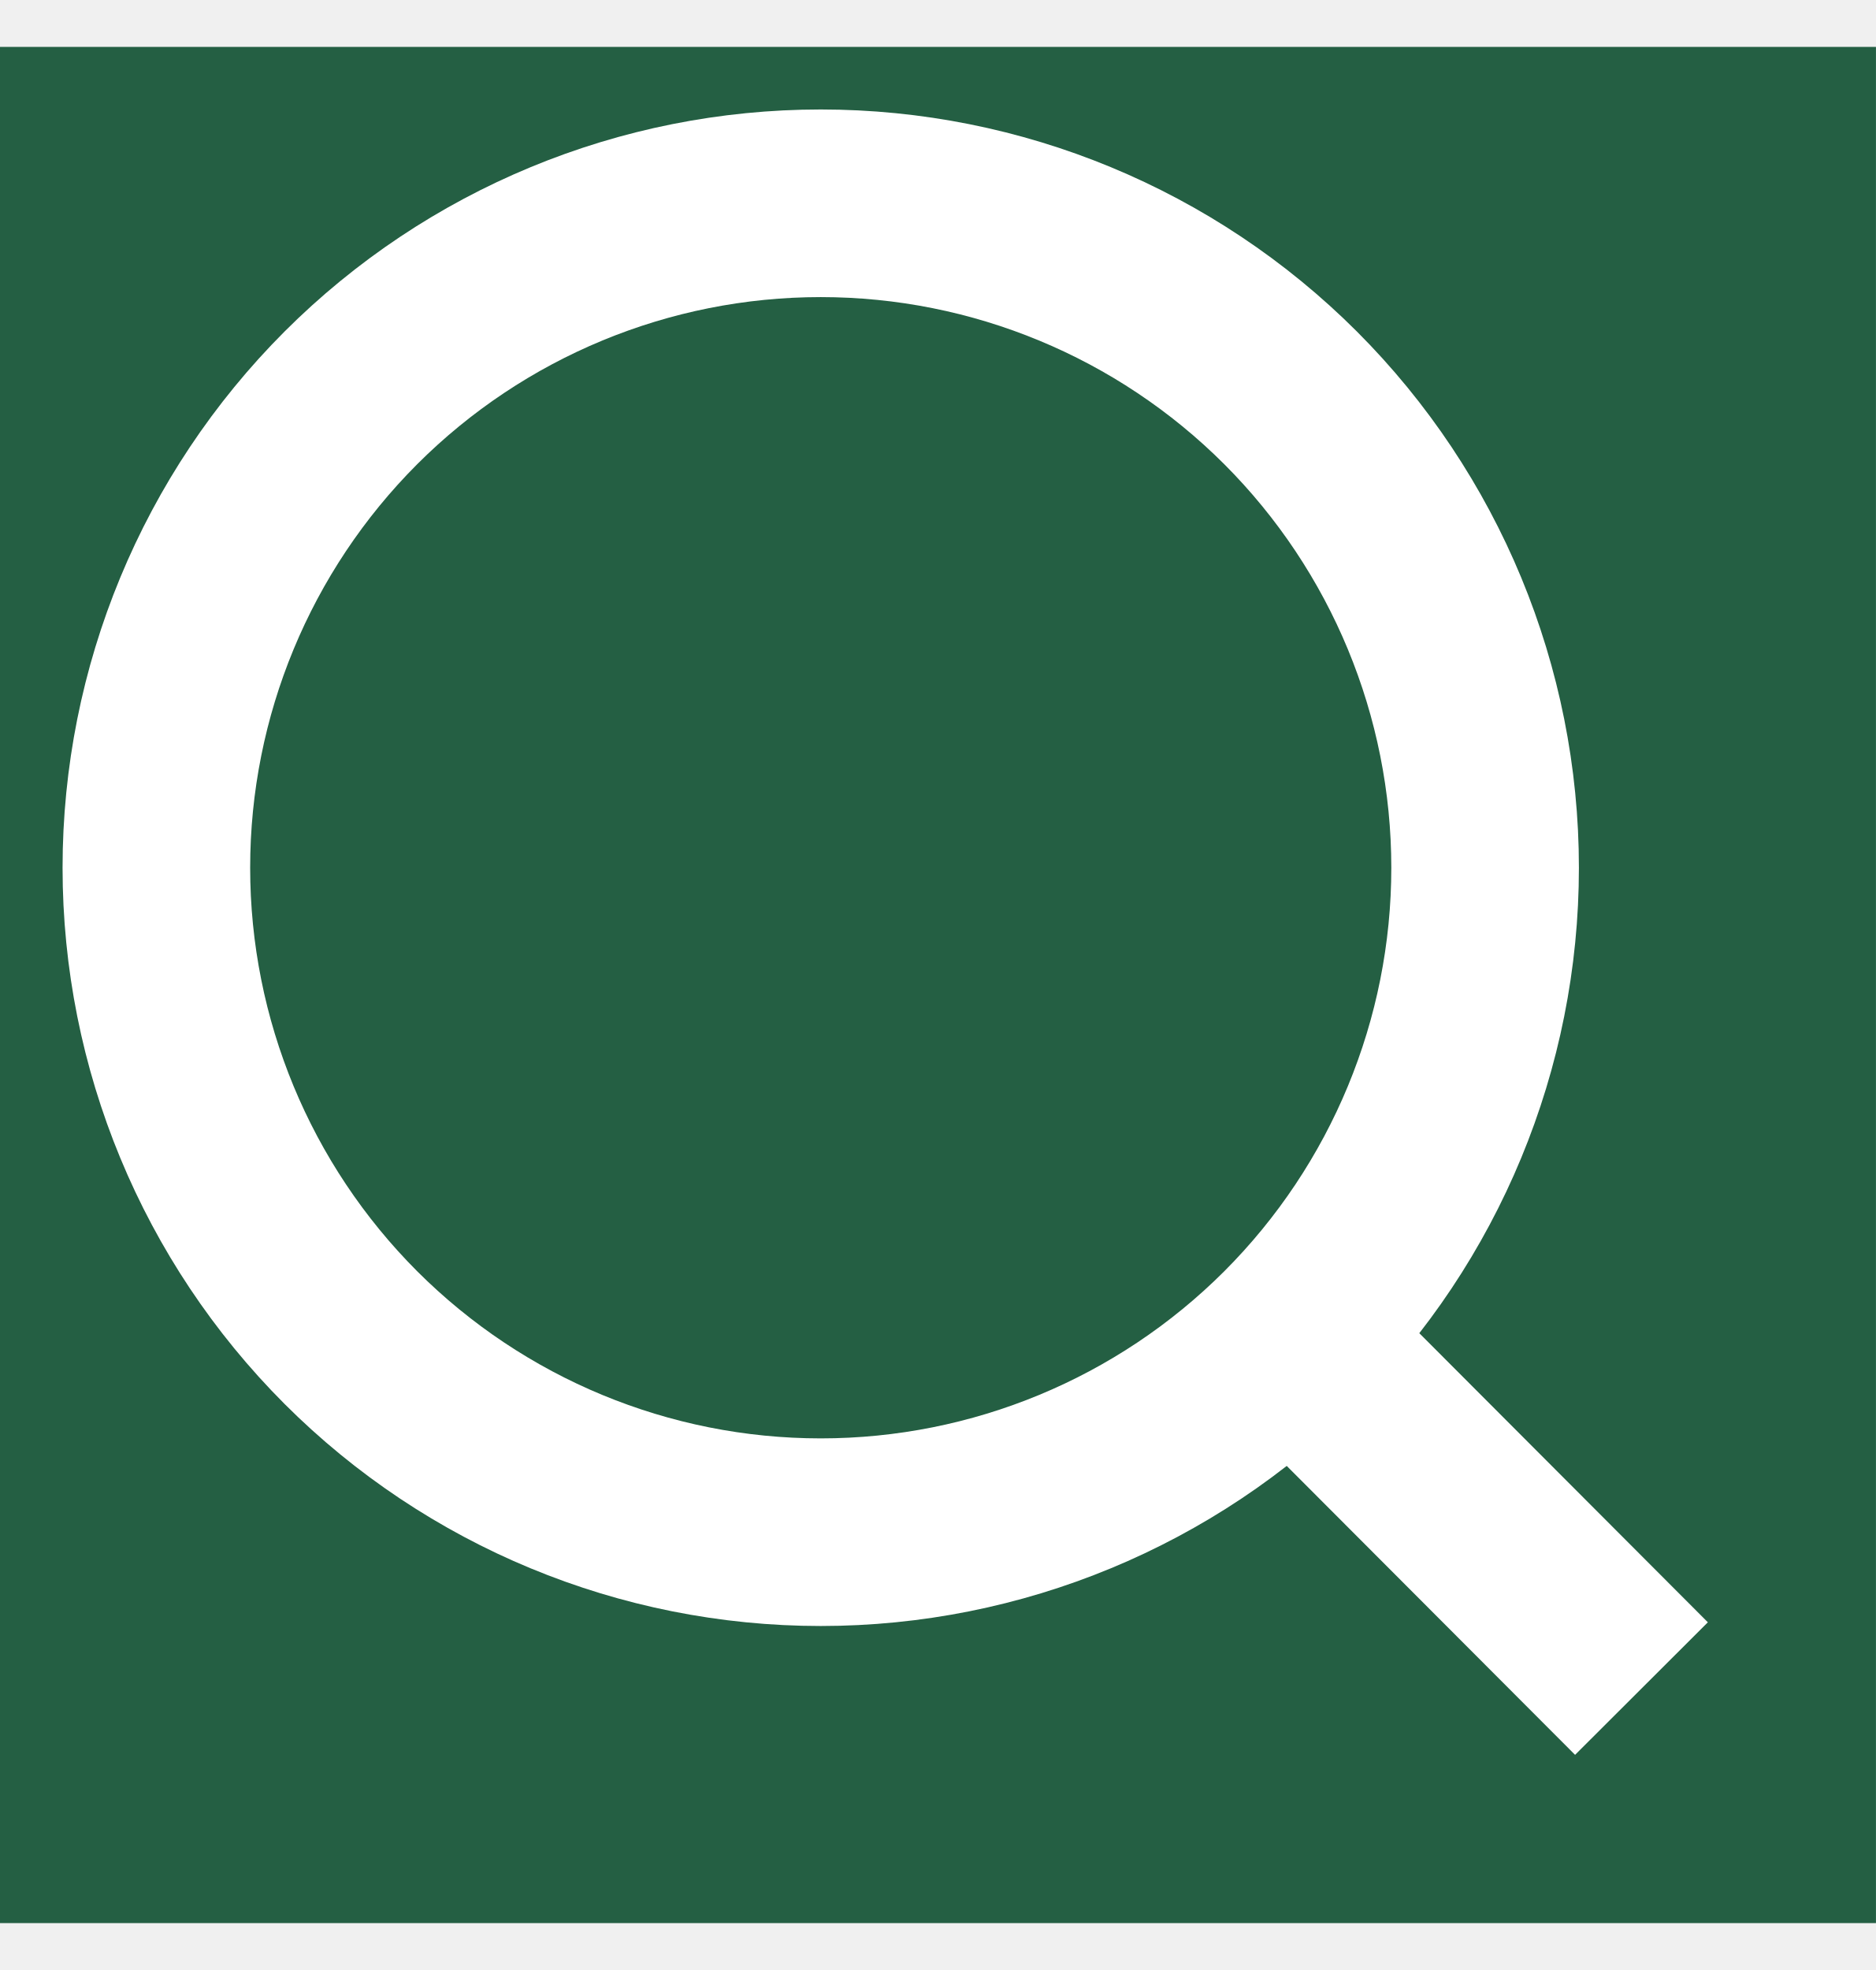
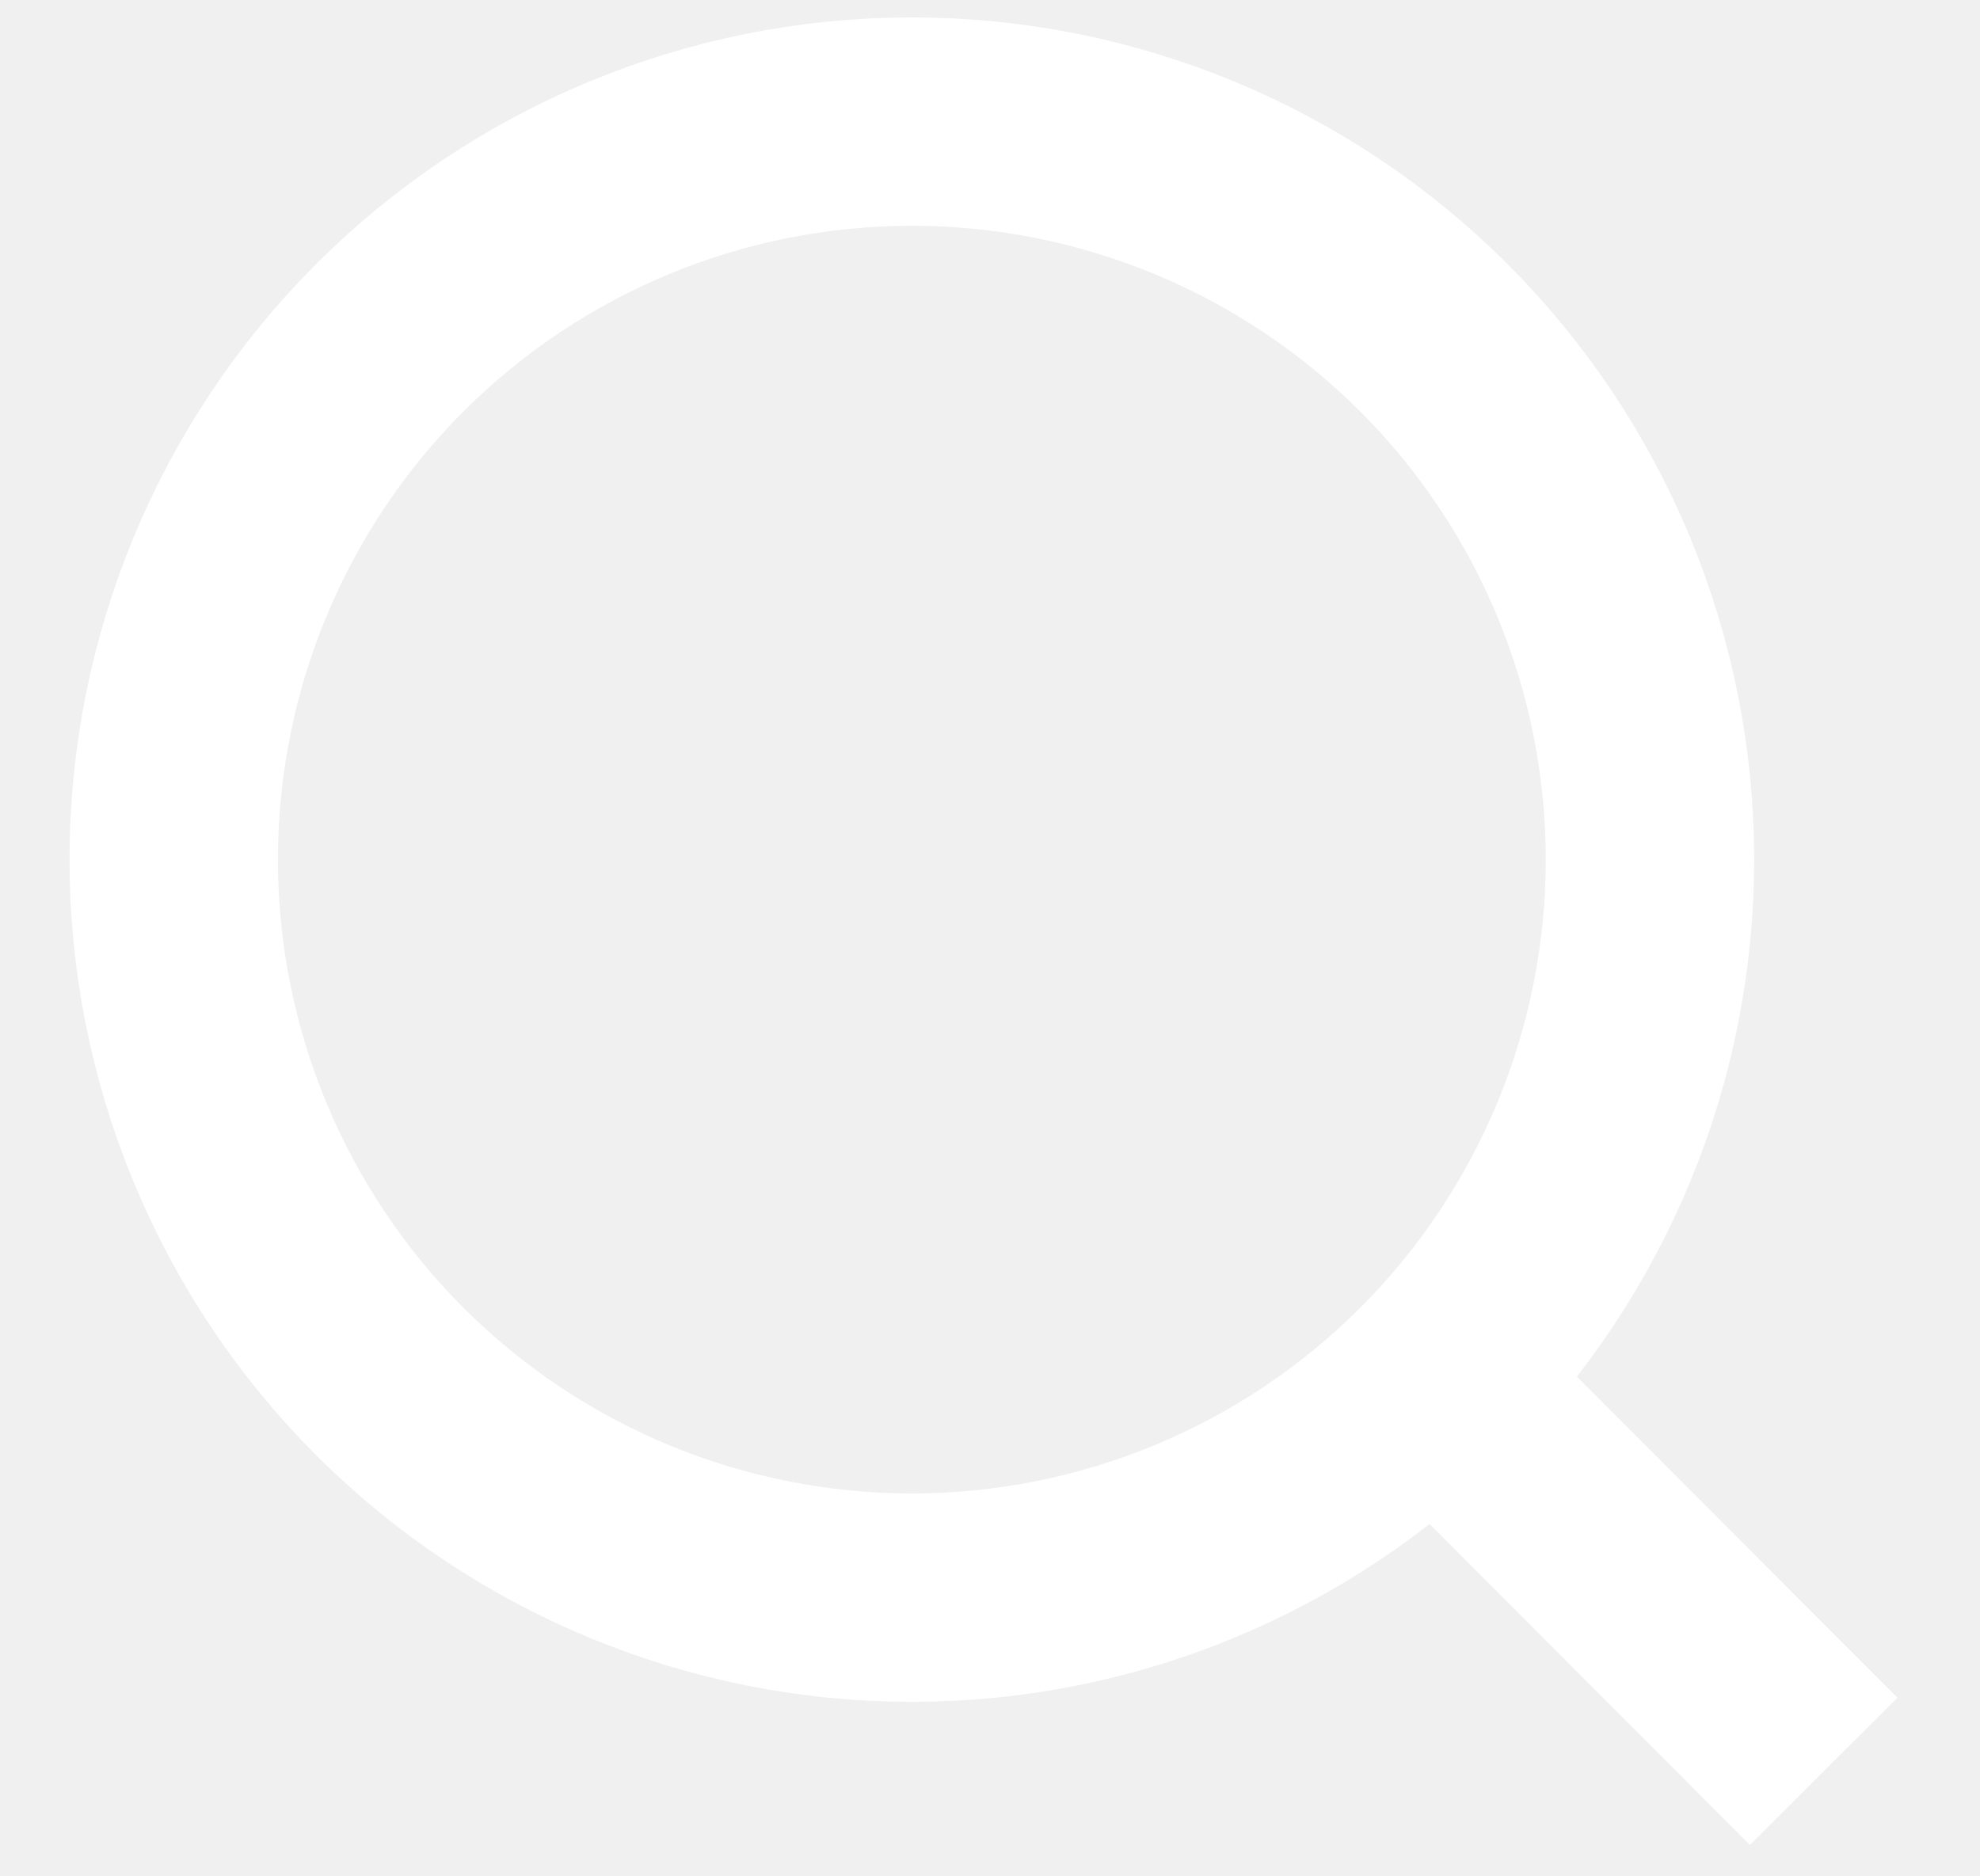
- <svg xmlns="http://www.w3.org/2000/svg" width="20" height="21" viewBox="0 0 20 21" fill="none">
-   <rect width="20" height="20" transform="translate(0 0.5)" fill="#245F43" />
-   <path d="M17.5 18L13.762 14.255L17.5 18ZM15.833 9.25C15.833 11.129 15.087 12.93 13.759 14.259C12.43 15.587 10.629 16.333 8.75 16.333C6.871 16.333 5.07 15.587 3.741 14.259C2.413 12.93 1.667 11.129 1.667 9.25C1.667 7.371 2.413 5.57 3.741 4.241C5.07 2.913 6.871 2.167 8.75 2.167C10.629 2.167 12.43 2.913 13.759 4.241C15.087 5.57 15.833 7.371 15.833 9.25V9.25Z" stroke="white" stroke-width="2" stroke-linecap="round" />
+ <svg xmlns="http://www.w3.org/2000/svg" width="19" height="18" viewBox="0 0 19 18" fill="none">
+   <path d="M17.5 17L13.762 13.255L17.5 17ZM15.833 8.25C15.833 10.129 15.087 11.93 13.759 13.259C12.43 14.587 10.629 15.333 8.75 15.333C6.871 15.333 5.07 14.587 3.741 13.259C2.413 11.93 1.667 10.129 1.667 8.25C1.667 6.371 2.413 4.57 3.741 3.241C5.07 1.913 6.871 1.167 8.75 1.167C10.629 1.167 12.43 1.913 13.759 3.241C15.087 4.57 15.833 6.371 15.833 8.25V8.25Z" stroke="white" stroke-width="2" stroke-linecap="round" />
</svg>
